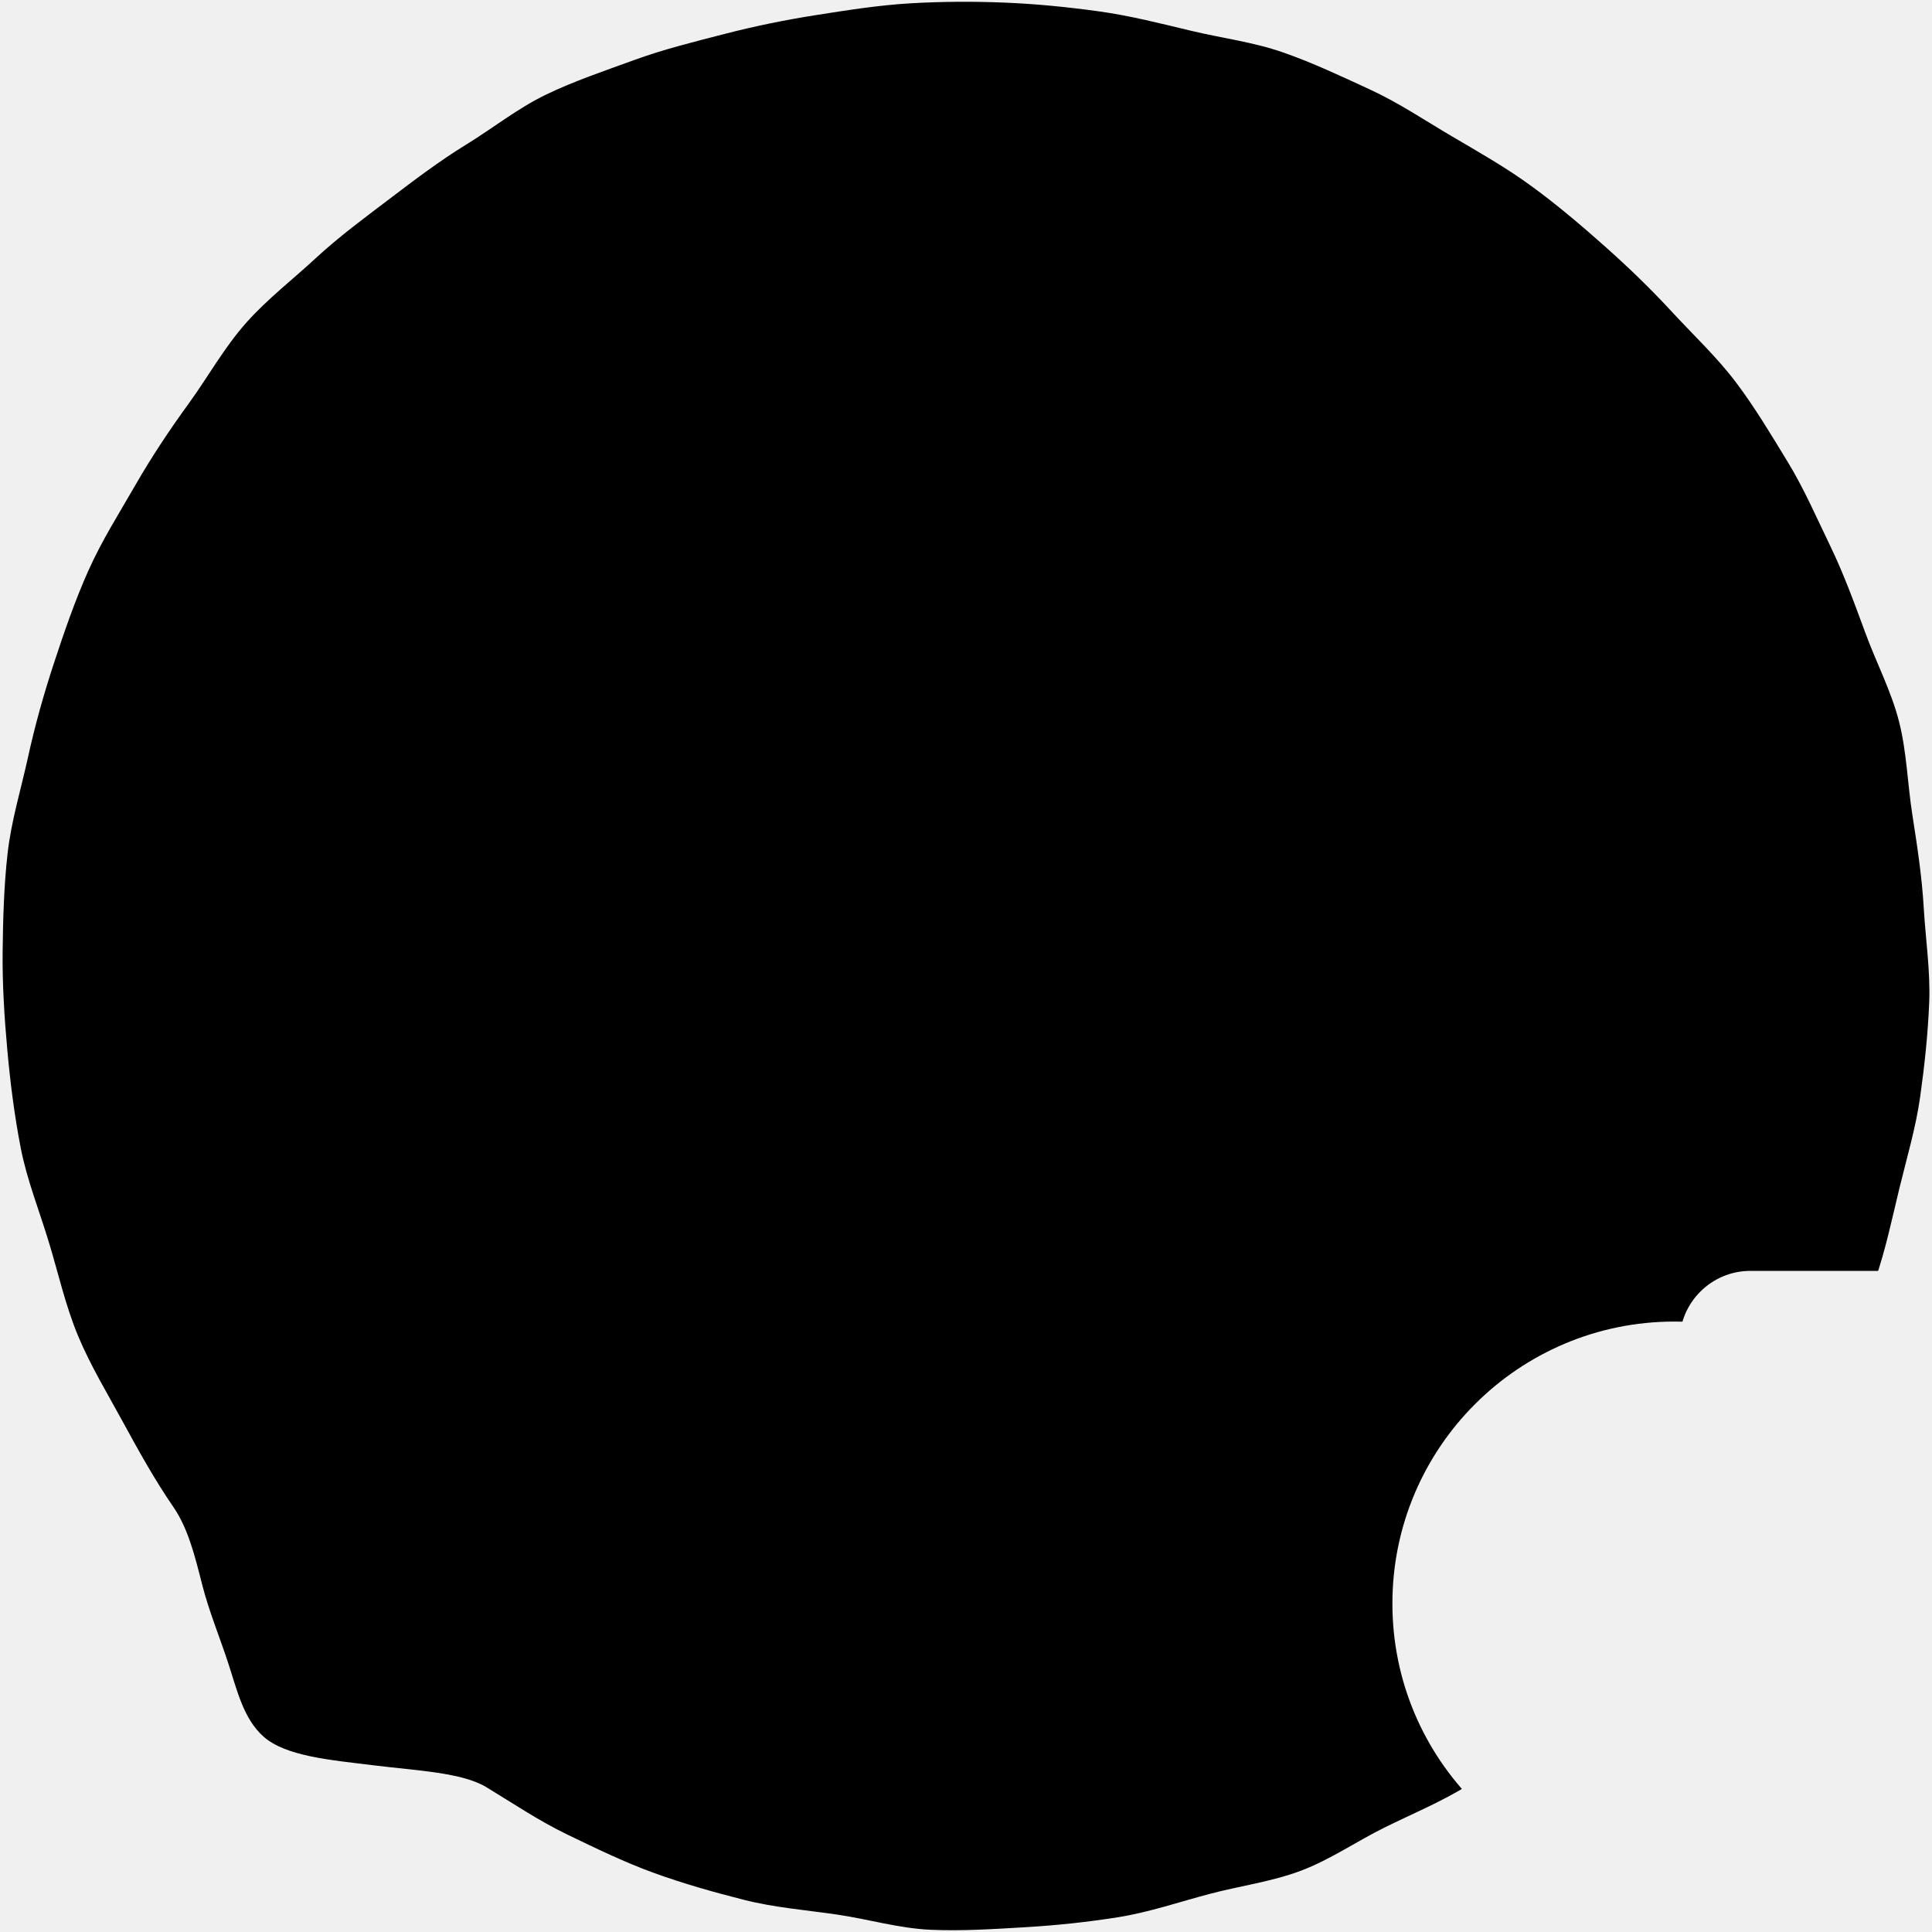
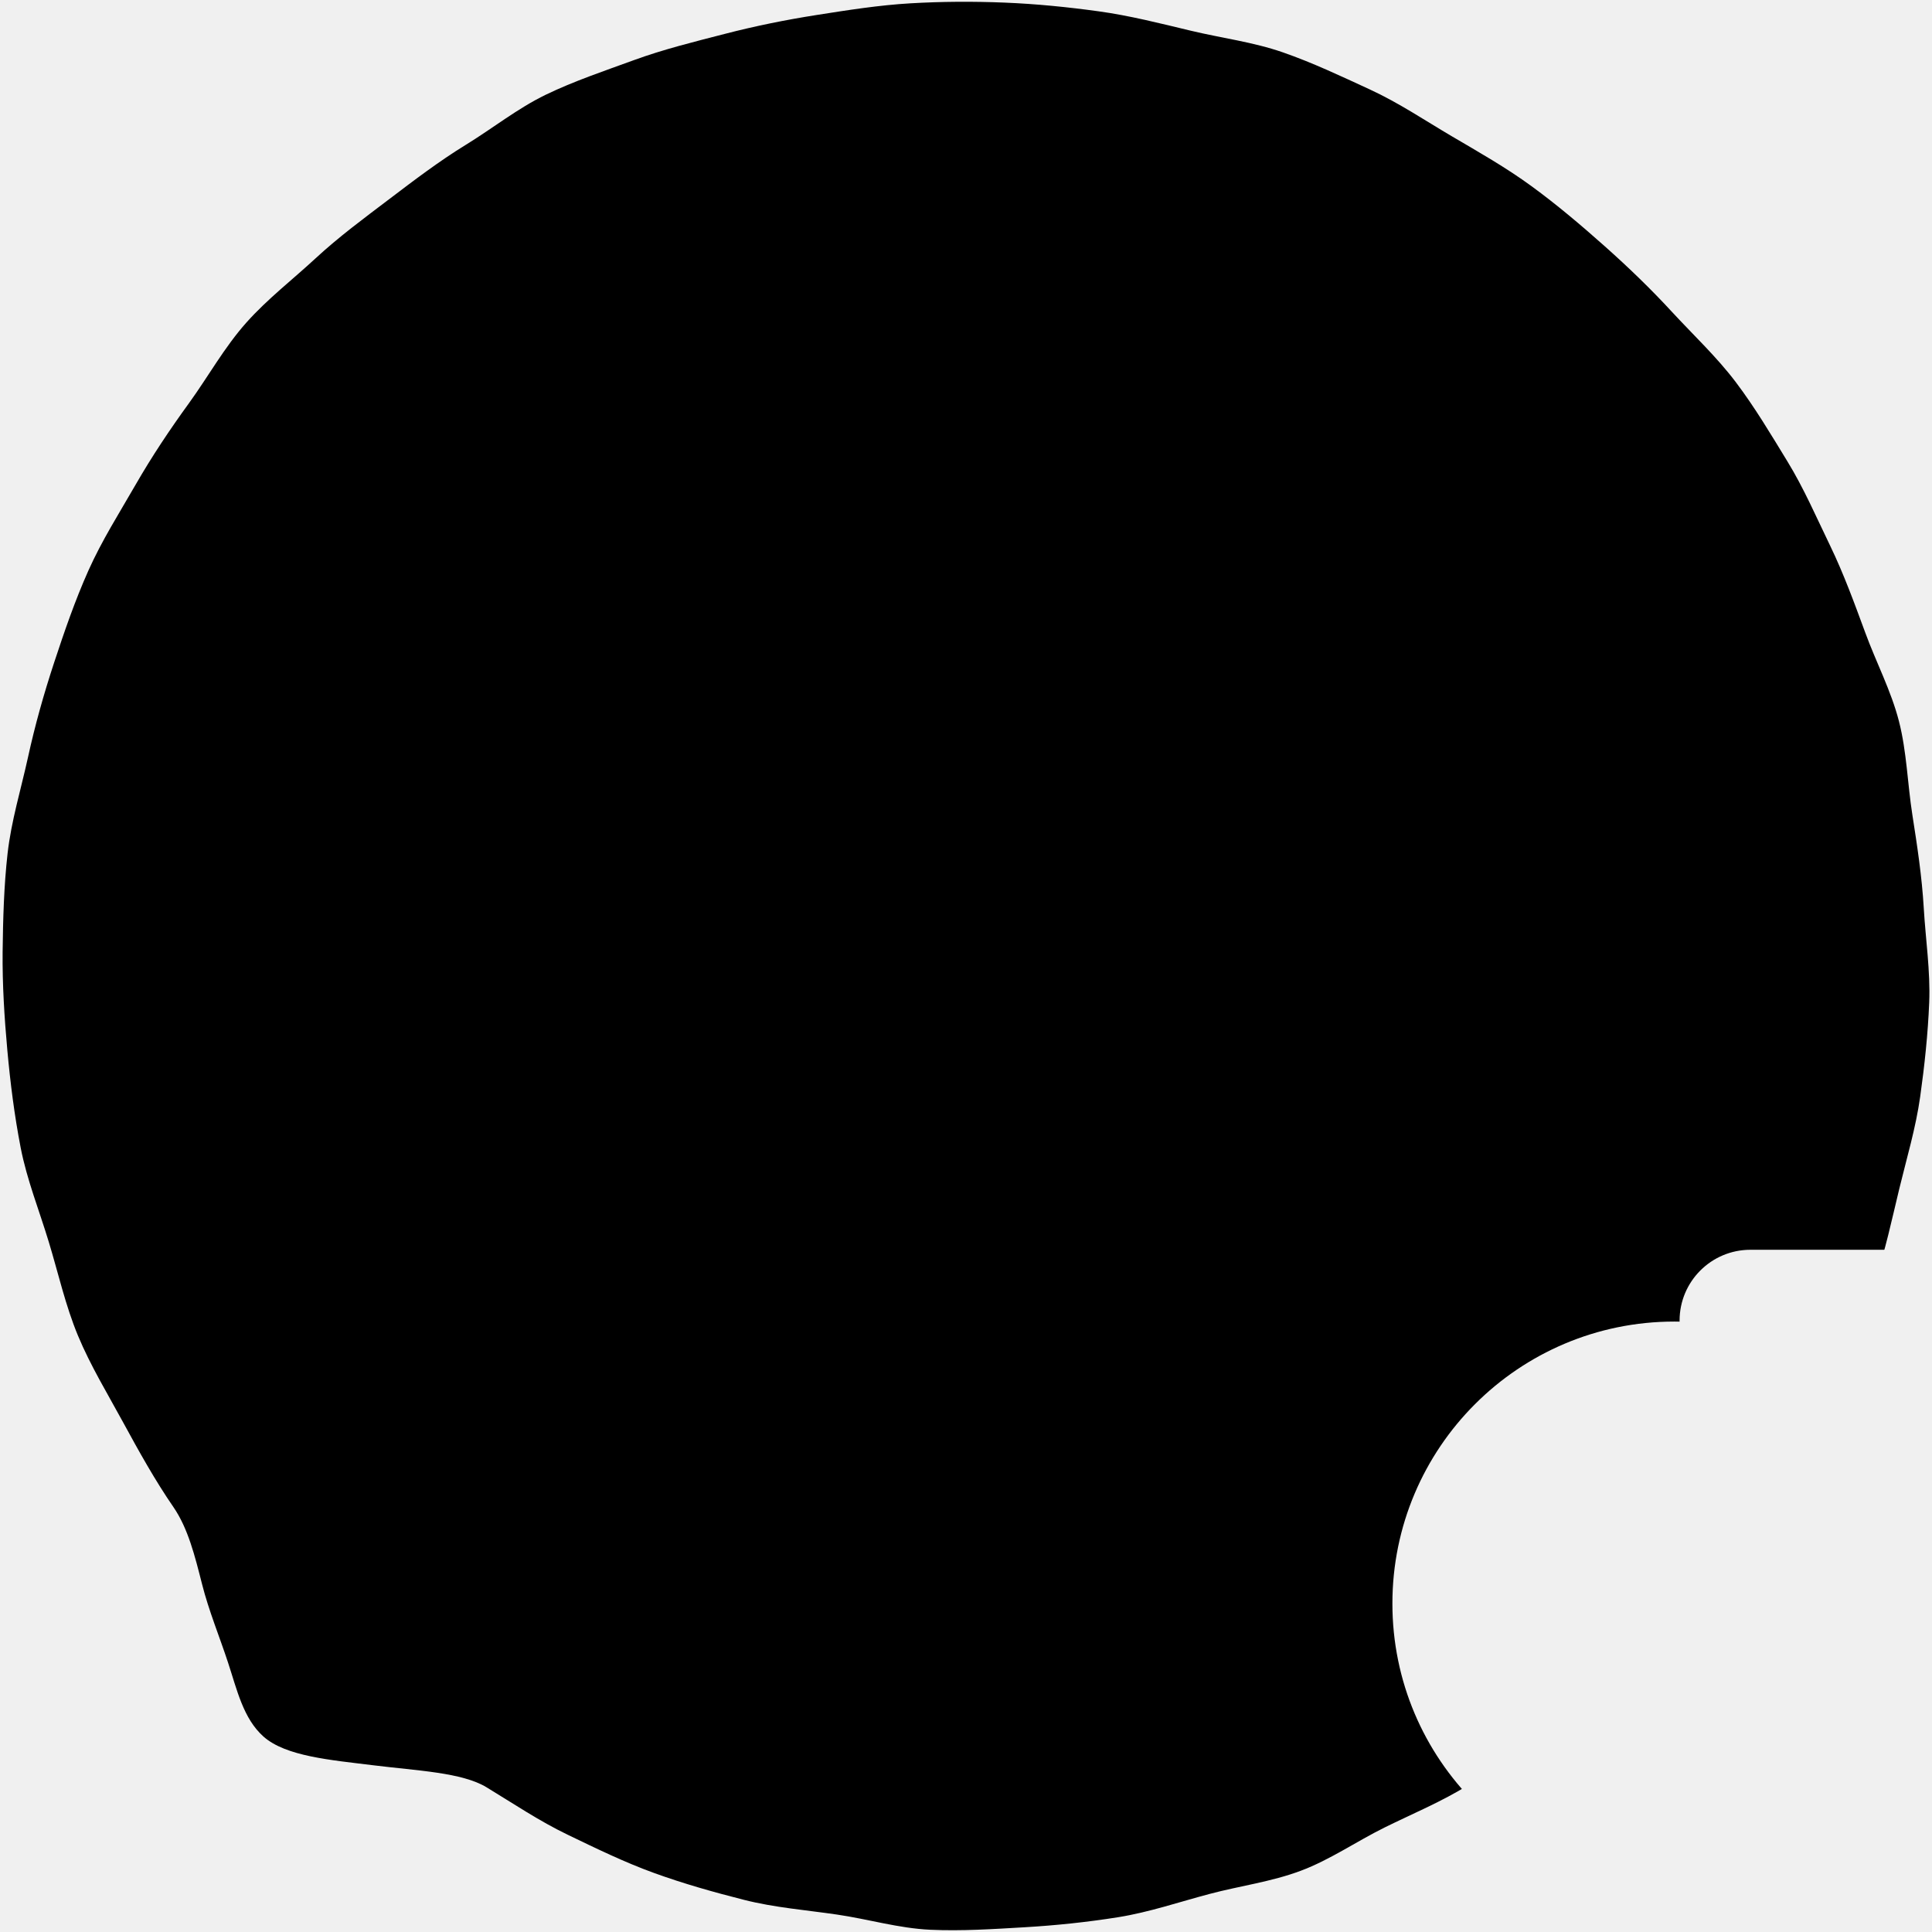
<svg xmlns="http://www.w3.org/2000/svg" viewBox="1.661 1.773 242 242">
  <mask id="m">
    <path d="M212.32,202.35C209.67,205.32,206.84,208.02,204,210.67C201.09,213.38,198.29,216.12,195.2,218.49C192.06,220.91,188.92,223.29,185.61,225.35C182.25,227.45,178.6,228.95,175.1,230.68C171.56,232.43,168.26,234.73,164.6,236.1C160.91,237.49,156.94,238,153.15,239.01C149.34,240.02,145.6,241.3,141.72,241.92C137.84,242.54,133.91,242.95,129.98,243.18C126.05,243.41,122.1,243.67,118.17,243.49C114.24,243.31,110.41,242.16,106.51,241.59C102.61,241.02,98.7,240.72,94.87,239.75C91.08,238.79,87.28,237.72,83.56,236.37C79.89,235.04,76.34,233.31,72.77,231.59C69.2,229.87,66,227.71,62.61,225.65C59.54,223.78,53.89,223.57,48.51,222.9C43.1,222.23,37.46,221.78,34.66,219.29C32.13,217.03,31.35,213.44,30.22,210.01C29.17,206.81,27.81,203.52,26.97,200.2C26.07,196.66,25.22,193.23,23.4,190.57C21.06,187.17,19.07,183.58,17.12,180C15.15,176.38,13,172.85,11.43,169.08C9.86,165.31,8.96,161.24,7.77,157.33C6.58,153.4,5.03,149.55,4.25,145.53C3.47,141.5,2.95,137.4,2.58,133.32C2.21,129.23,1.95,125.11,1.99,121.01C2.04,116.91,2.15,112.77,2.61,108.68C3.07,104.61,4.29,100.63,5.17,96.62C6.04,92.63,7.15,88.69,8.44,84.77C9.72,80.89,11.05,77.01,12.73,73.25C14.41,69.49,16.59,66.06,18.65,62.48C20.71,58.9,22.94,55.57,25.37,52.22C27.75,48.93,29.76,45.28,32.52,42.18C35.17,39.21,38.33,36.78,41.19,34.13C44.11,31.43,47.26,29.11,50.37,26.75C53.48,24.39,56.64,21.98,59.98,19.93C63.36,17.86,66.49,15.35,70.02,13.64C73.58,11.92,77.36,10.66,81.05,9.31C84.74,7.96,88.6,7.01,92.4,6.03C96.22,5.04,100.07,4.26,103.96,3.65C107.85,3.04,111.75,2.42,115.68,2.19C119.61,1.96,123.56,1.94,127.5,2.1C131.44,2.26,135.36,2.65,139.27,3.19C143.18,3.73,146.98,4.7,150.82,5.62C154.66,6.54,158.61,7.03,162.35,8.33C166.09,9.63,169.65,11.32,173.25,12.98C176.85,14.64,180.1,16.83,183.51,18.84C186.88,20.82,190.31,22.76,193.52,25.11C196.67,27.41,199.68,29.96,202.65,32.6C205.62,35.24,208.46,37.98,211.1,40.85C213.8,43.77,216.71,46.5,219.07,49.62C221.46,52.78,223.5,56.21,225.54,59.55C227.61,62.93,229.18,66.57,230.89,70.1C232.61,73.66,233.95,77.35,235.31,81.04C236.67,84.75,238.54,88.3,239.52,92.11C240.5,95.92,240.59,99.94,241.2,103.83C241.81,107.72,242.4,111.6,242.63,115.53C242.86,119.46,243.47,123.41,243.31,127.35C243.15,131.29,242.73,135.24,242.18,139.15C241.63,143.06,240.49,146.85,239.56,150.69C238.63,154.53,237.83,158.39,236.53,162.12C235.24,165.82,233.57,169.41,231.9,173.01C230.26,176.56,228.45,180.07,226.44,183.49C224.46,186.86,222.1,190.02,219.75,193.23C217.45,196.38,214.92,199.38,212.27,202.35L212.32,202.35Z" fill="#fff" />
    <circle cx="211.394" cy="202.633" r="35.323" fill="#000" />
-     <rect x="212.043" y="160.962" width="47.434" height="51.022" rx="8.873" ry="8.873" fill="#000" />
+     <rect x="212.043" y="158.318" width="42.981" height="46.031" rx="8.873" ry="8.873" fill="#000" />
  </mask>
  <rect x="1.661" y="1.773" width="242" height="242" fill="#000" mask="url(#m)" />
</svg>
